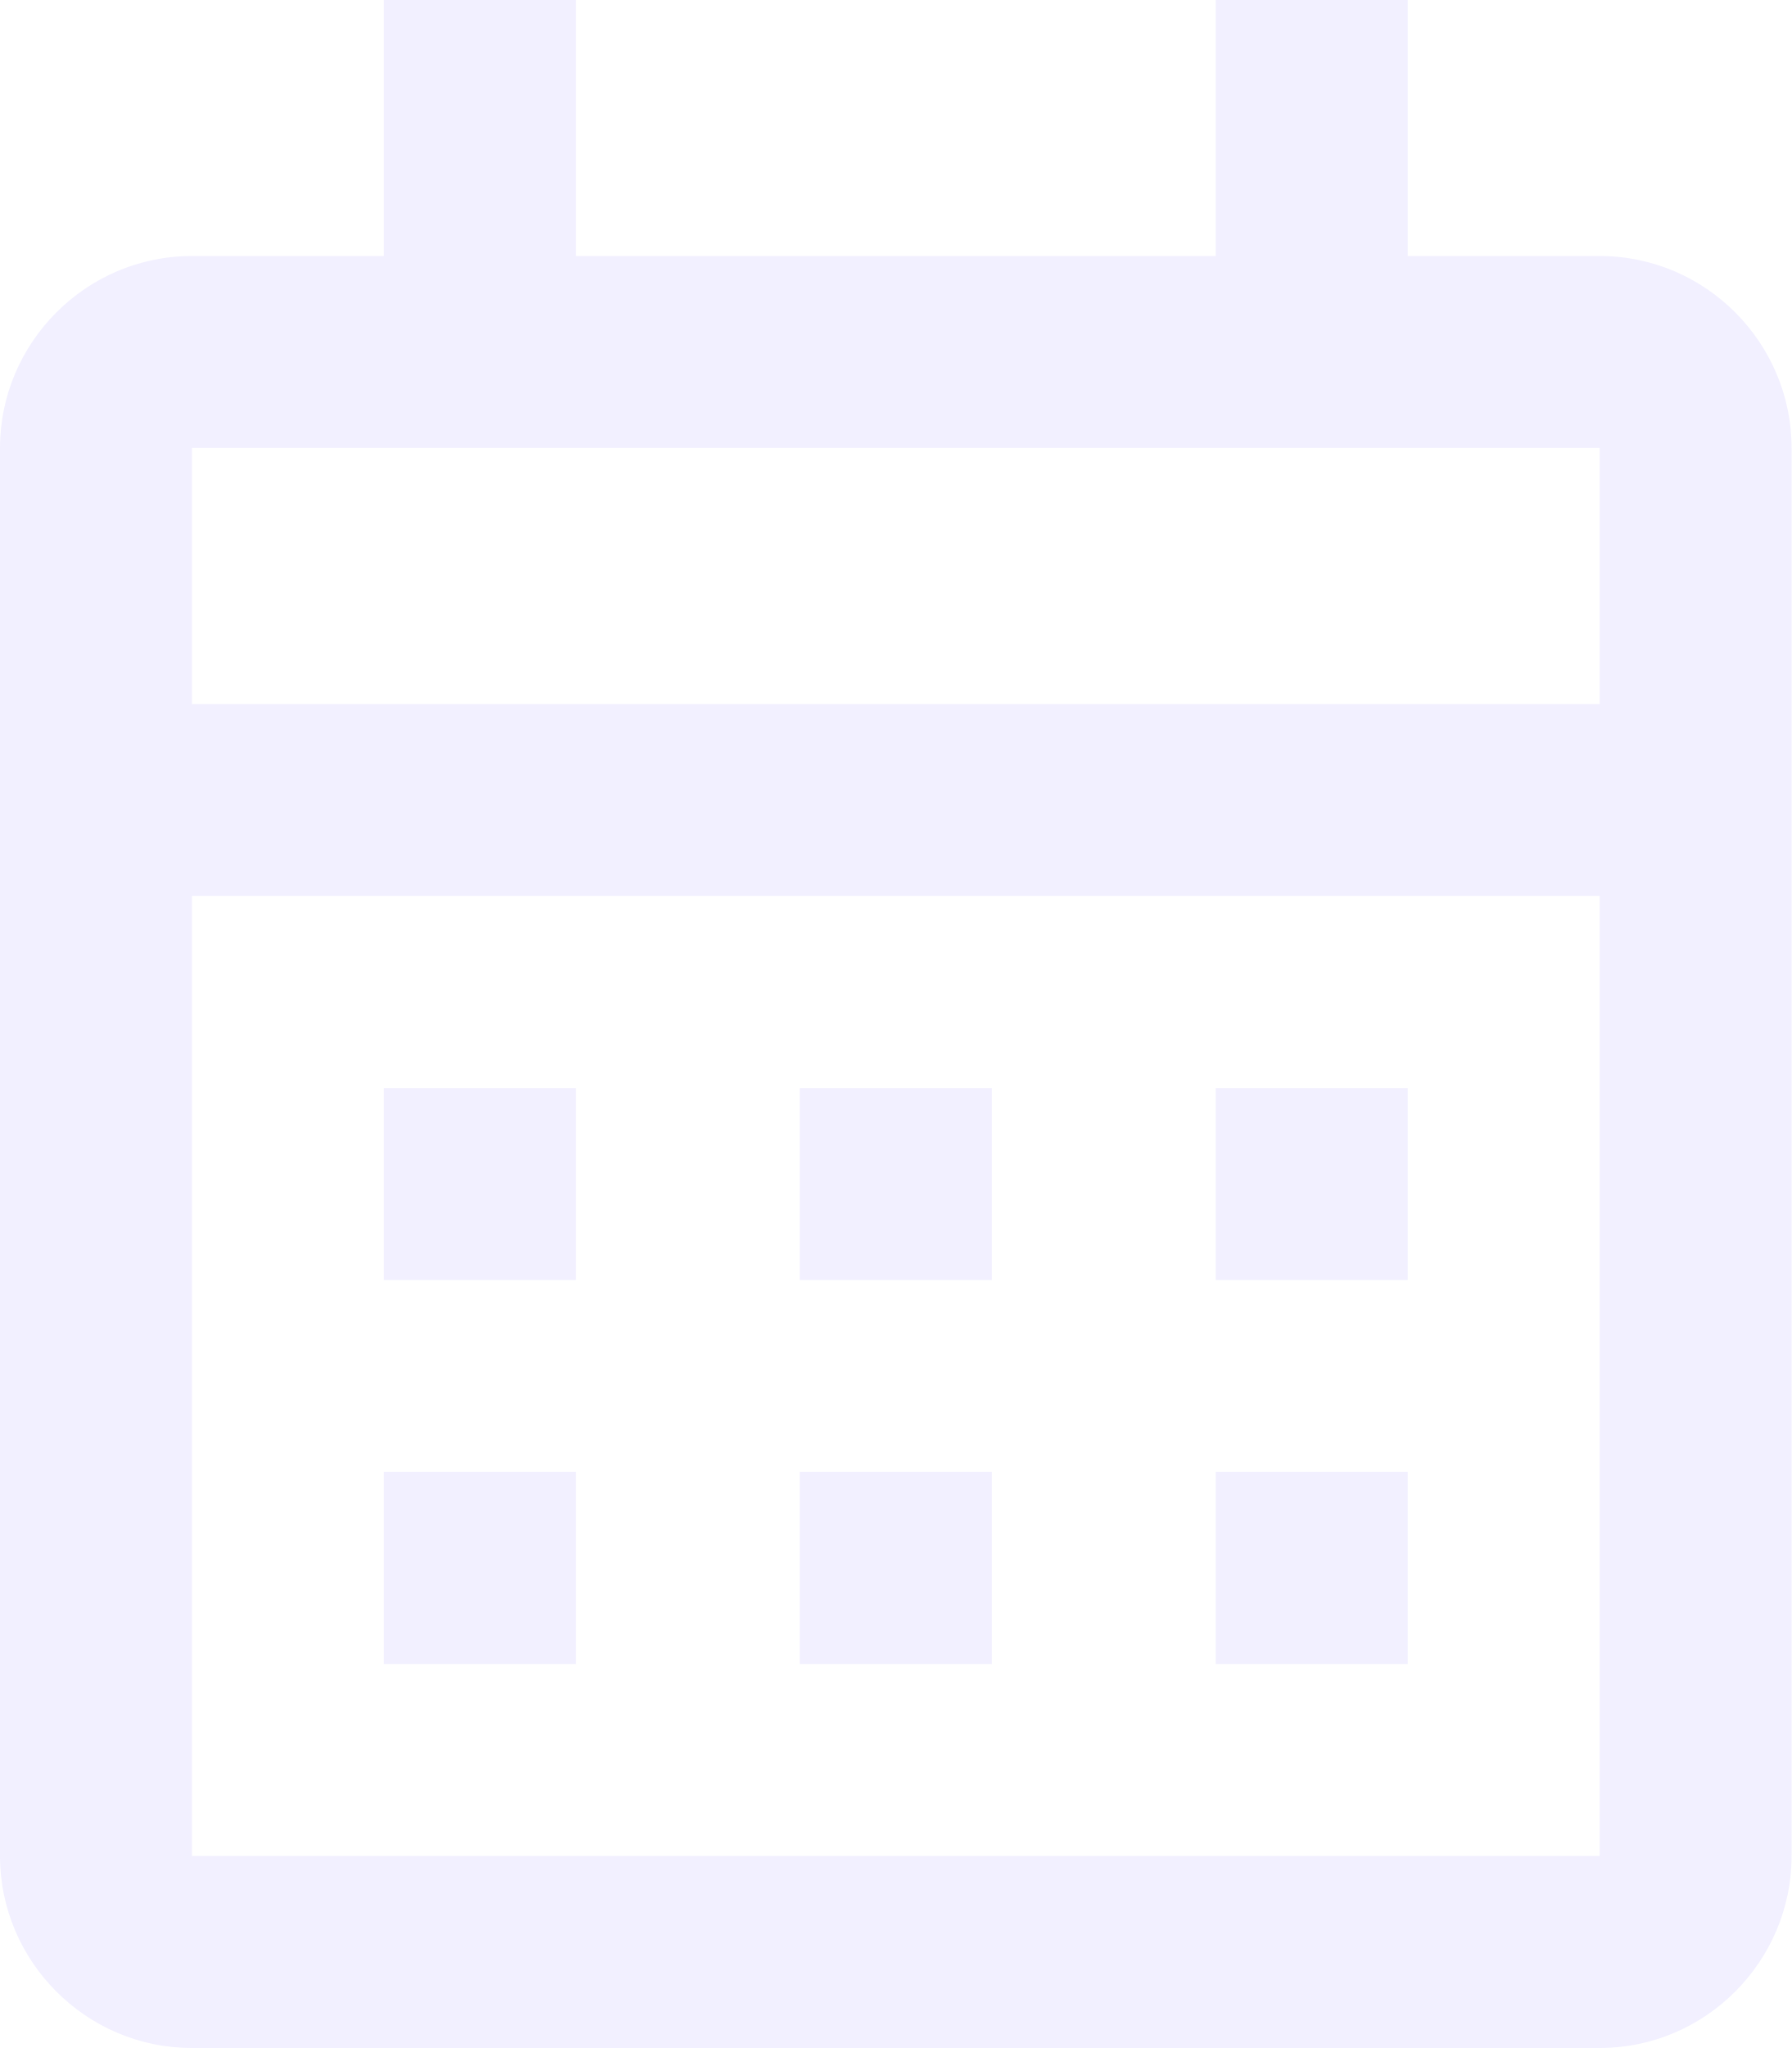
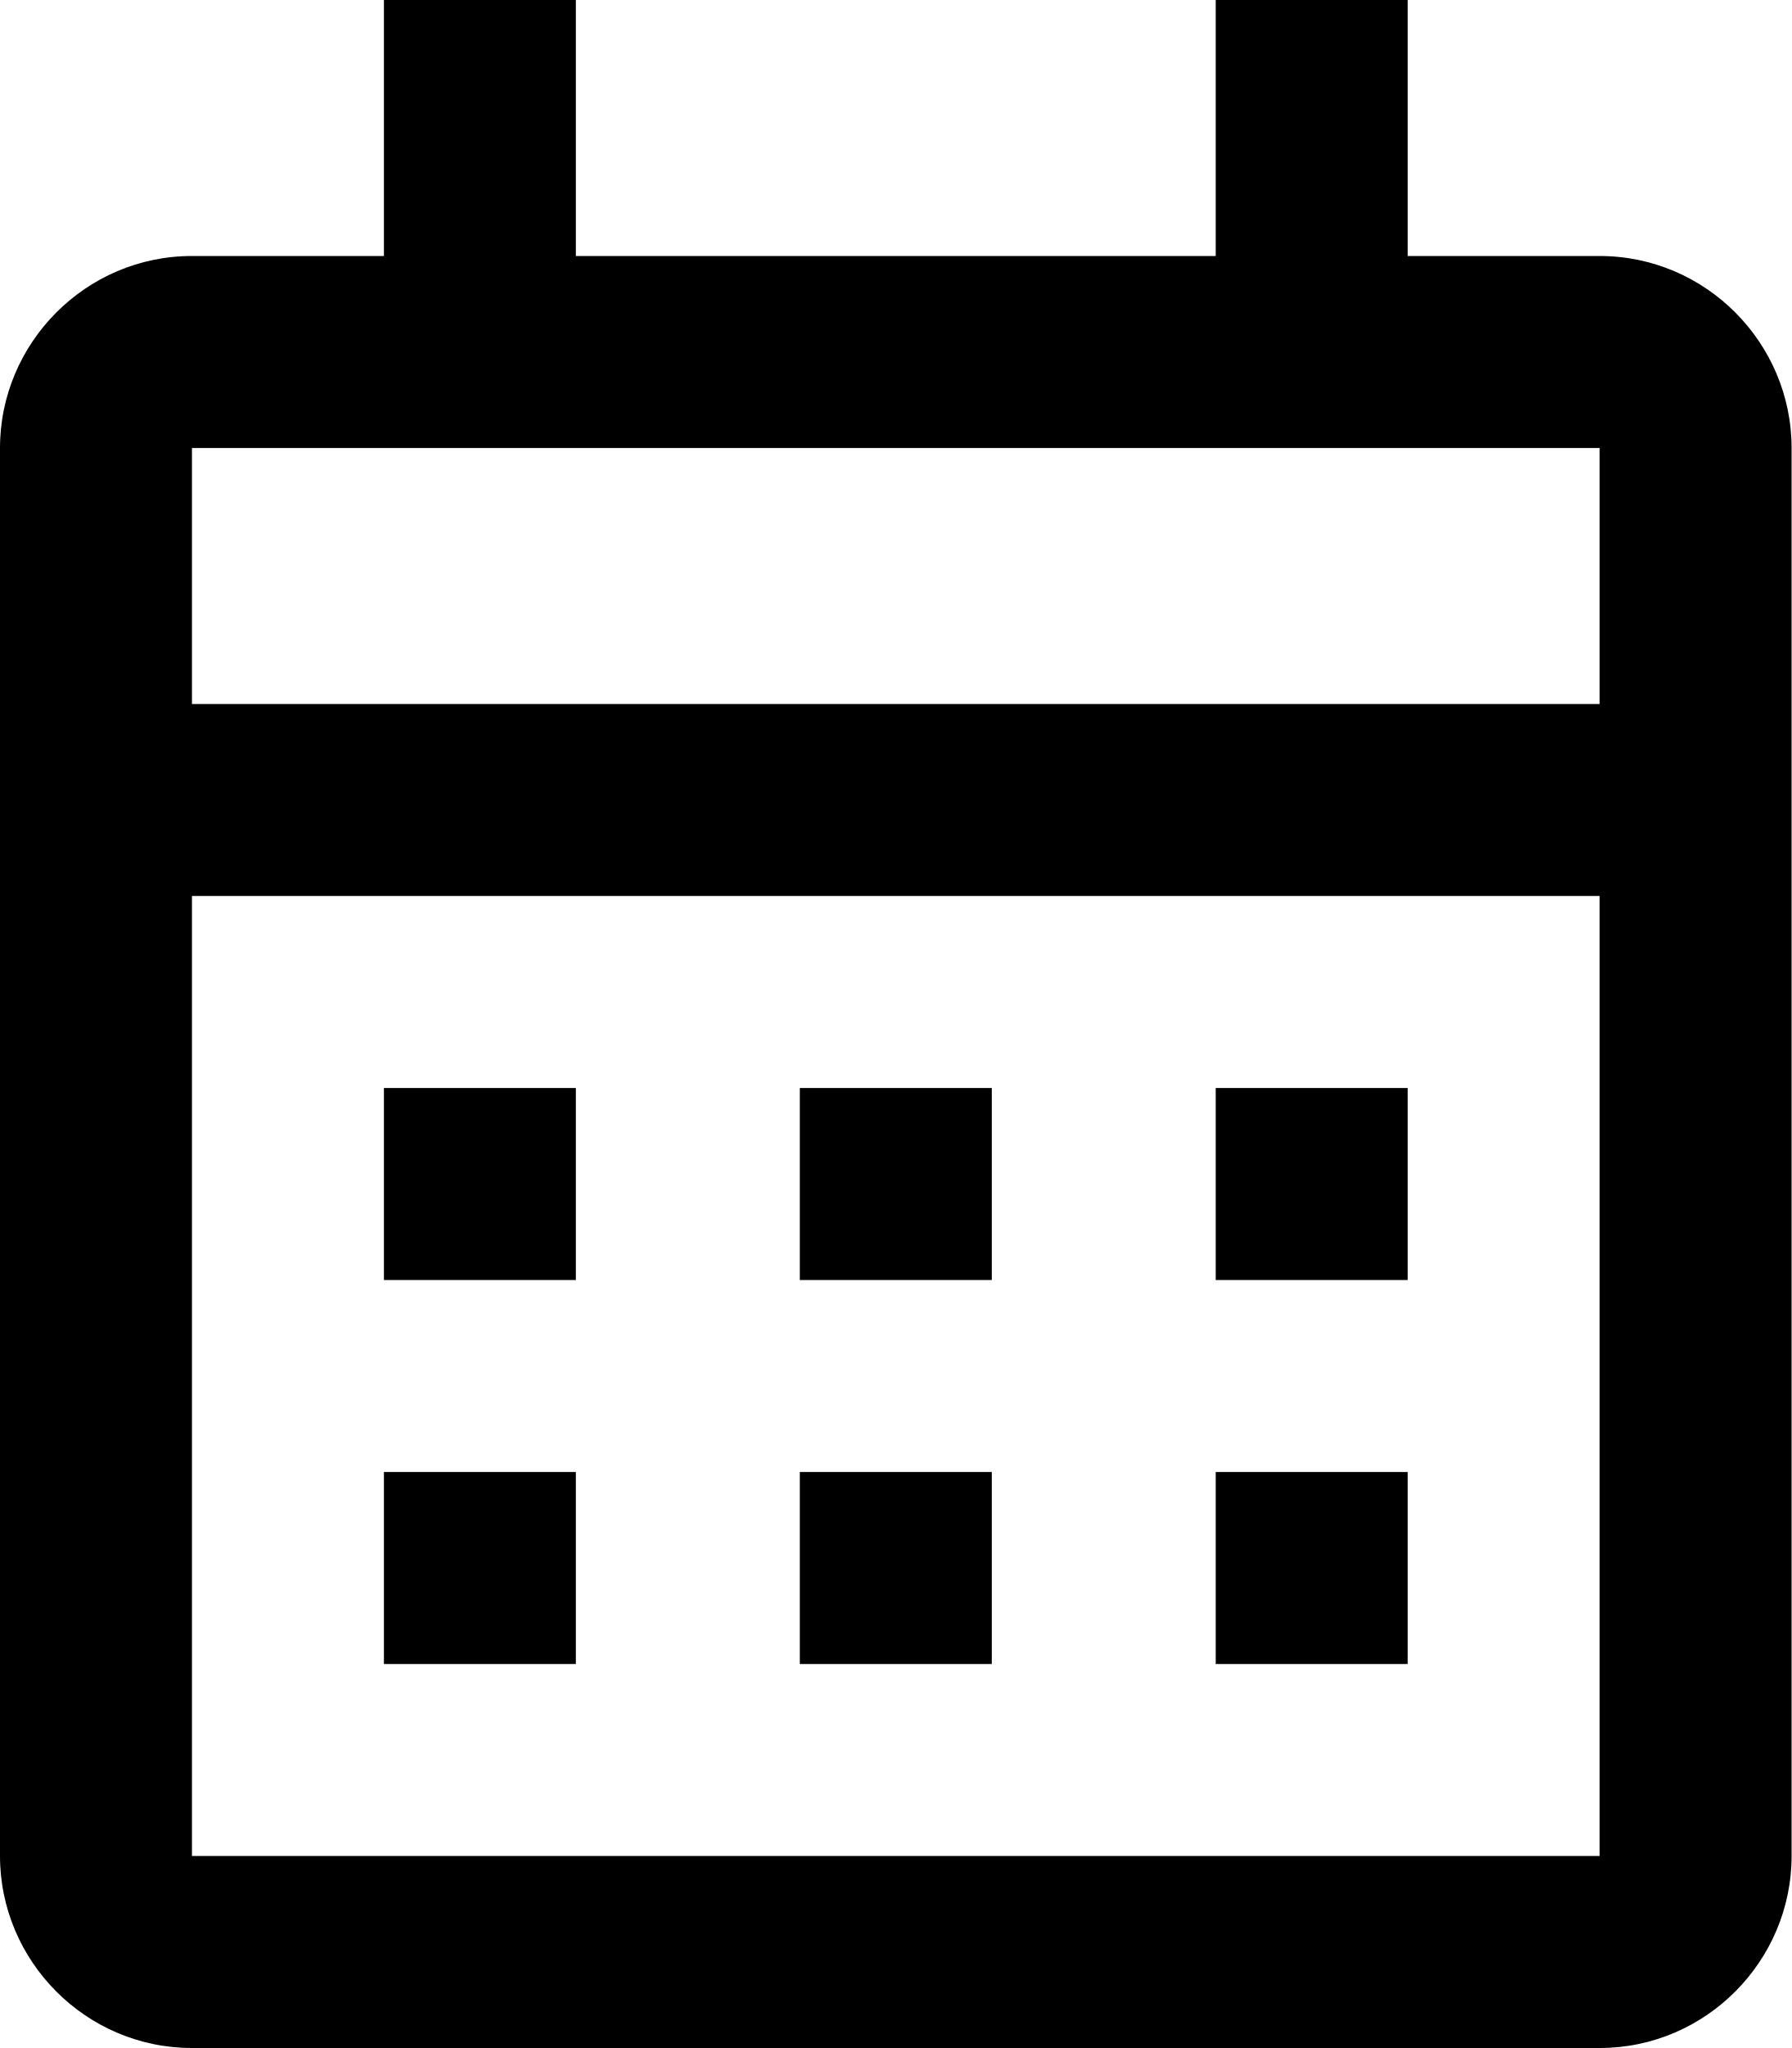
<svg xmlns="http://www.w3.org/2000/svg" width="28" height="32" viewBox="0 0 28 32" fill="none">
-   <path d="M25 4H22V0H19V4H9V0H6V4H3C1.34 4 0 5.36 0 7V29C0 30.64 1.34 32 3 32H25C26.66 32 28 30.64 28 29V7C28 5.36 26.66 4 25 4ZM25 29H3V14H25V29ZM25 11H3V7H25V11ZM9 20H6V17H9V20ZM15.5 20H12.5V17H15.5V20ZM22 20H19V17H22V20ZM9 26H6V23H9V26ZM15.5 26H12.5V23H15.5V26ZM22 26H19V23H22V26Z" fill="#F2F0FF" />
+   <path d="M25 4H22V0H19V4H9V0H6V4H3C1.34 4 0 5.36 0 7V29C0 30.64 1.34 32 3 32H25C26.66 32 28 30.64 28 29V7C28 5.36 26.66 4 25 4ZM25 29H3V14H25V29ZM25 11H3V7H25V11ZM9 20H6V17H9V20ZM15.5 20H12.5V17H15.5V20ZM22 20H19V17H22V20ZM9 26H6V23H9V26ZM15.5 26H12.5V23H15.5V26ZM22 26H19V23H22V26Z" fill="black" />
</svg>
